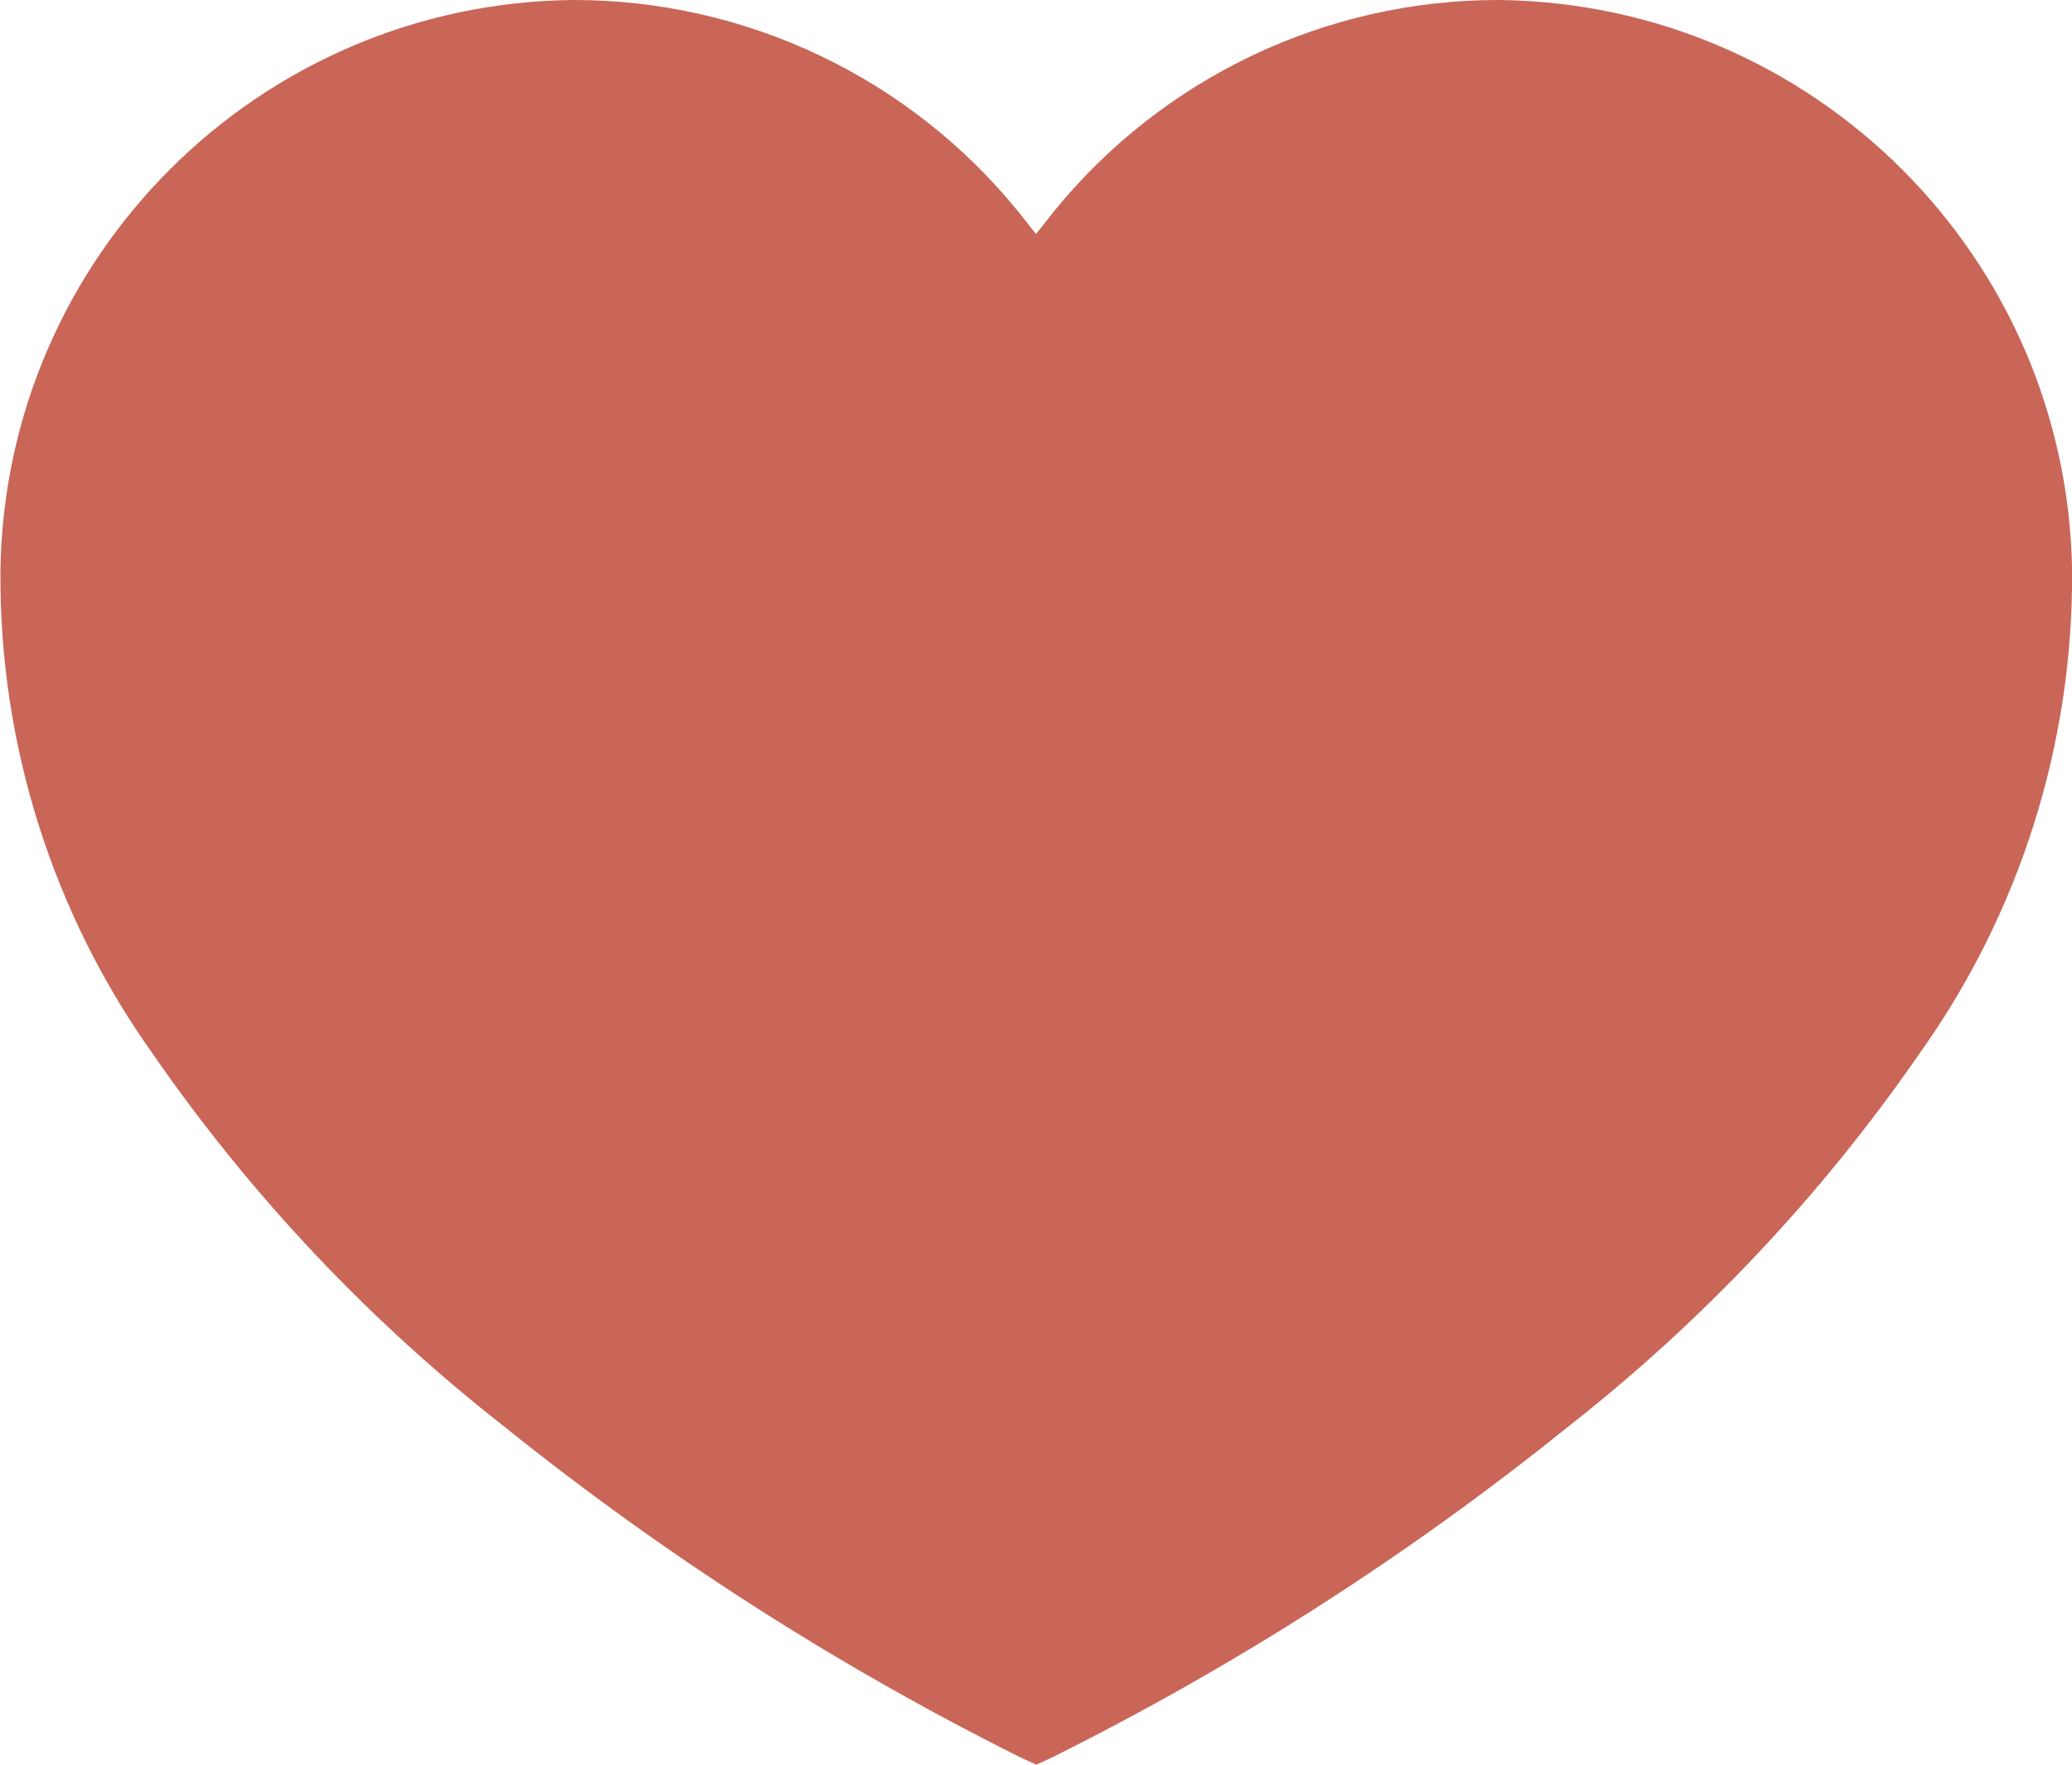
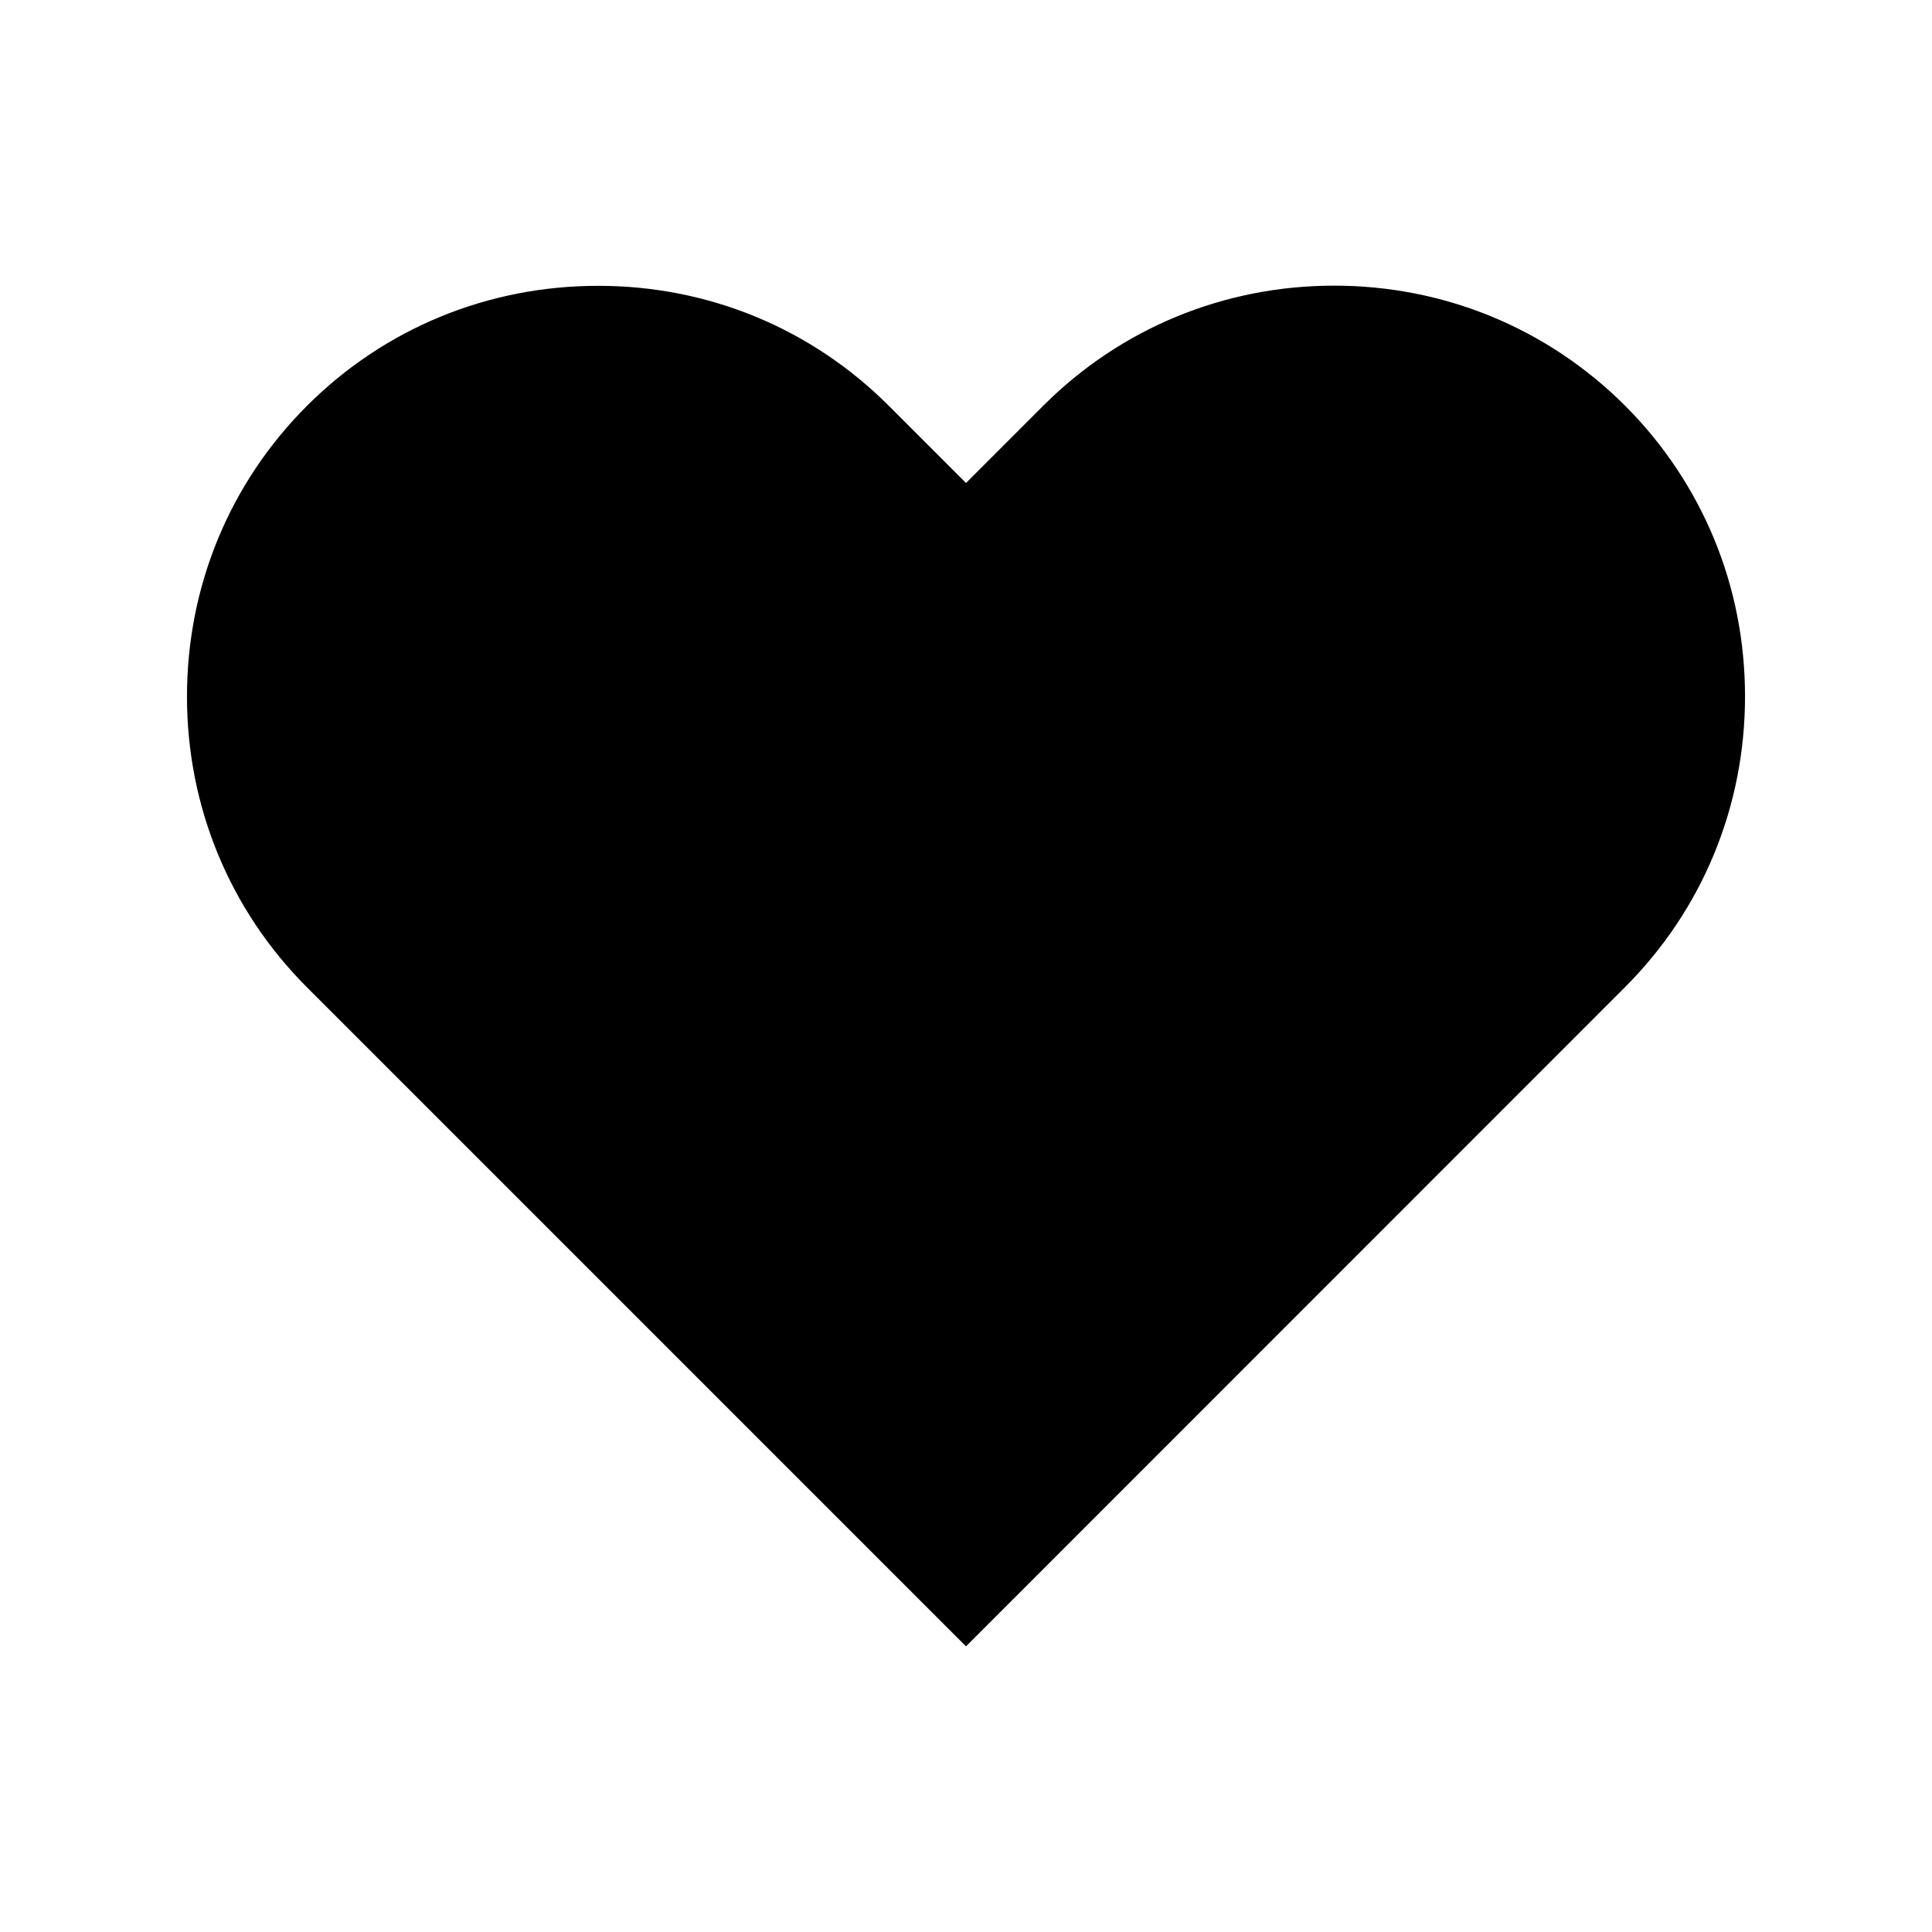
- <svg xmlns="http://www.w3.org/2000/svg" viewBox="0 0 23.49 20">
-   <defs>
-     <style>
-             .cls-1{fill:#c96657}
-         </style>
-   </defs>
-   <path id="wishlist-heart" d="M17 0a6.49 6.49 0 0 0-5.046 2.4l-.2.252-.2-.252A6.49 6.49 0 0 0 6.5 0 6.56 6.56 0 0 0 .014 6.468a9.314 9.314 0 0 0 1.734 5.486 19.309 19.309 0 0 0 3.991 4.225 32.451 32.451 0 0 0 5.839 3.739l.179.083.179-.083a32.153 32.153 0 0 0 5.839-3.739 19.382 19.382 0 0 0 3.986-4.225A9.323 9.323 0 0 0 23.5 6.468 6.57 6.57 0 0 0 17 0z" class="cls-1" transform="translate(-.009)" />
+ <svg xmlns="http://www.w3.org/2000/svg" id="Layer_1" style="enable-background:new 0 0 1024 1024;" version="1.1" viewBox="0 0 1024 1024" xml:space="preserve">
+   <path d="M924.9,369.1c0,58.4-22.6,113.1-63.6,154.1L512,872.6L162.7,523.3c-41-41-63.6-95.8-63.6-154.1  c0-58.4,22.6-113.1,63.6-154.1c41-41,95.8-63.6,154.2-63.6C375.2,151.4,430,174,471,215l41,41l41-41c41-41,95.8-63.6,154.1-63.6  c58.4,0,113.1,22.6,154.2,63.6c20.5,20.5,36.4,44.5,47.2,70.6C919.3,311.7,924.9,340,924.9,369.1z" id="XMLID_219_" />
+   <g id="XMLID_1_" />
+   <g id="XMLID_2_" />
+   <g id="XMLID_3_" />
+   <g id="XMLID_4_" />
+   <g id="XMLID_5_" />
</svg>
